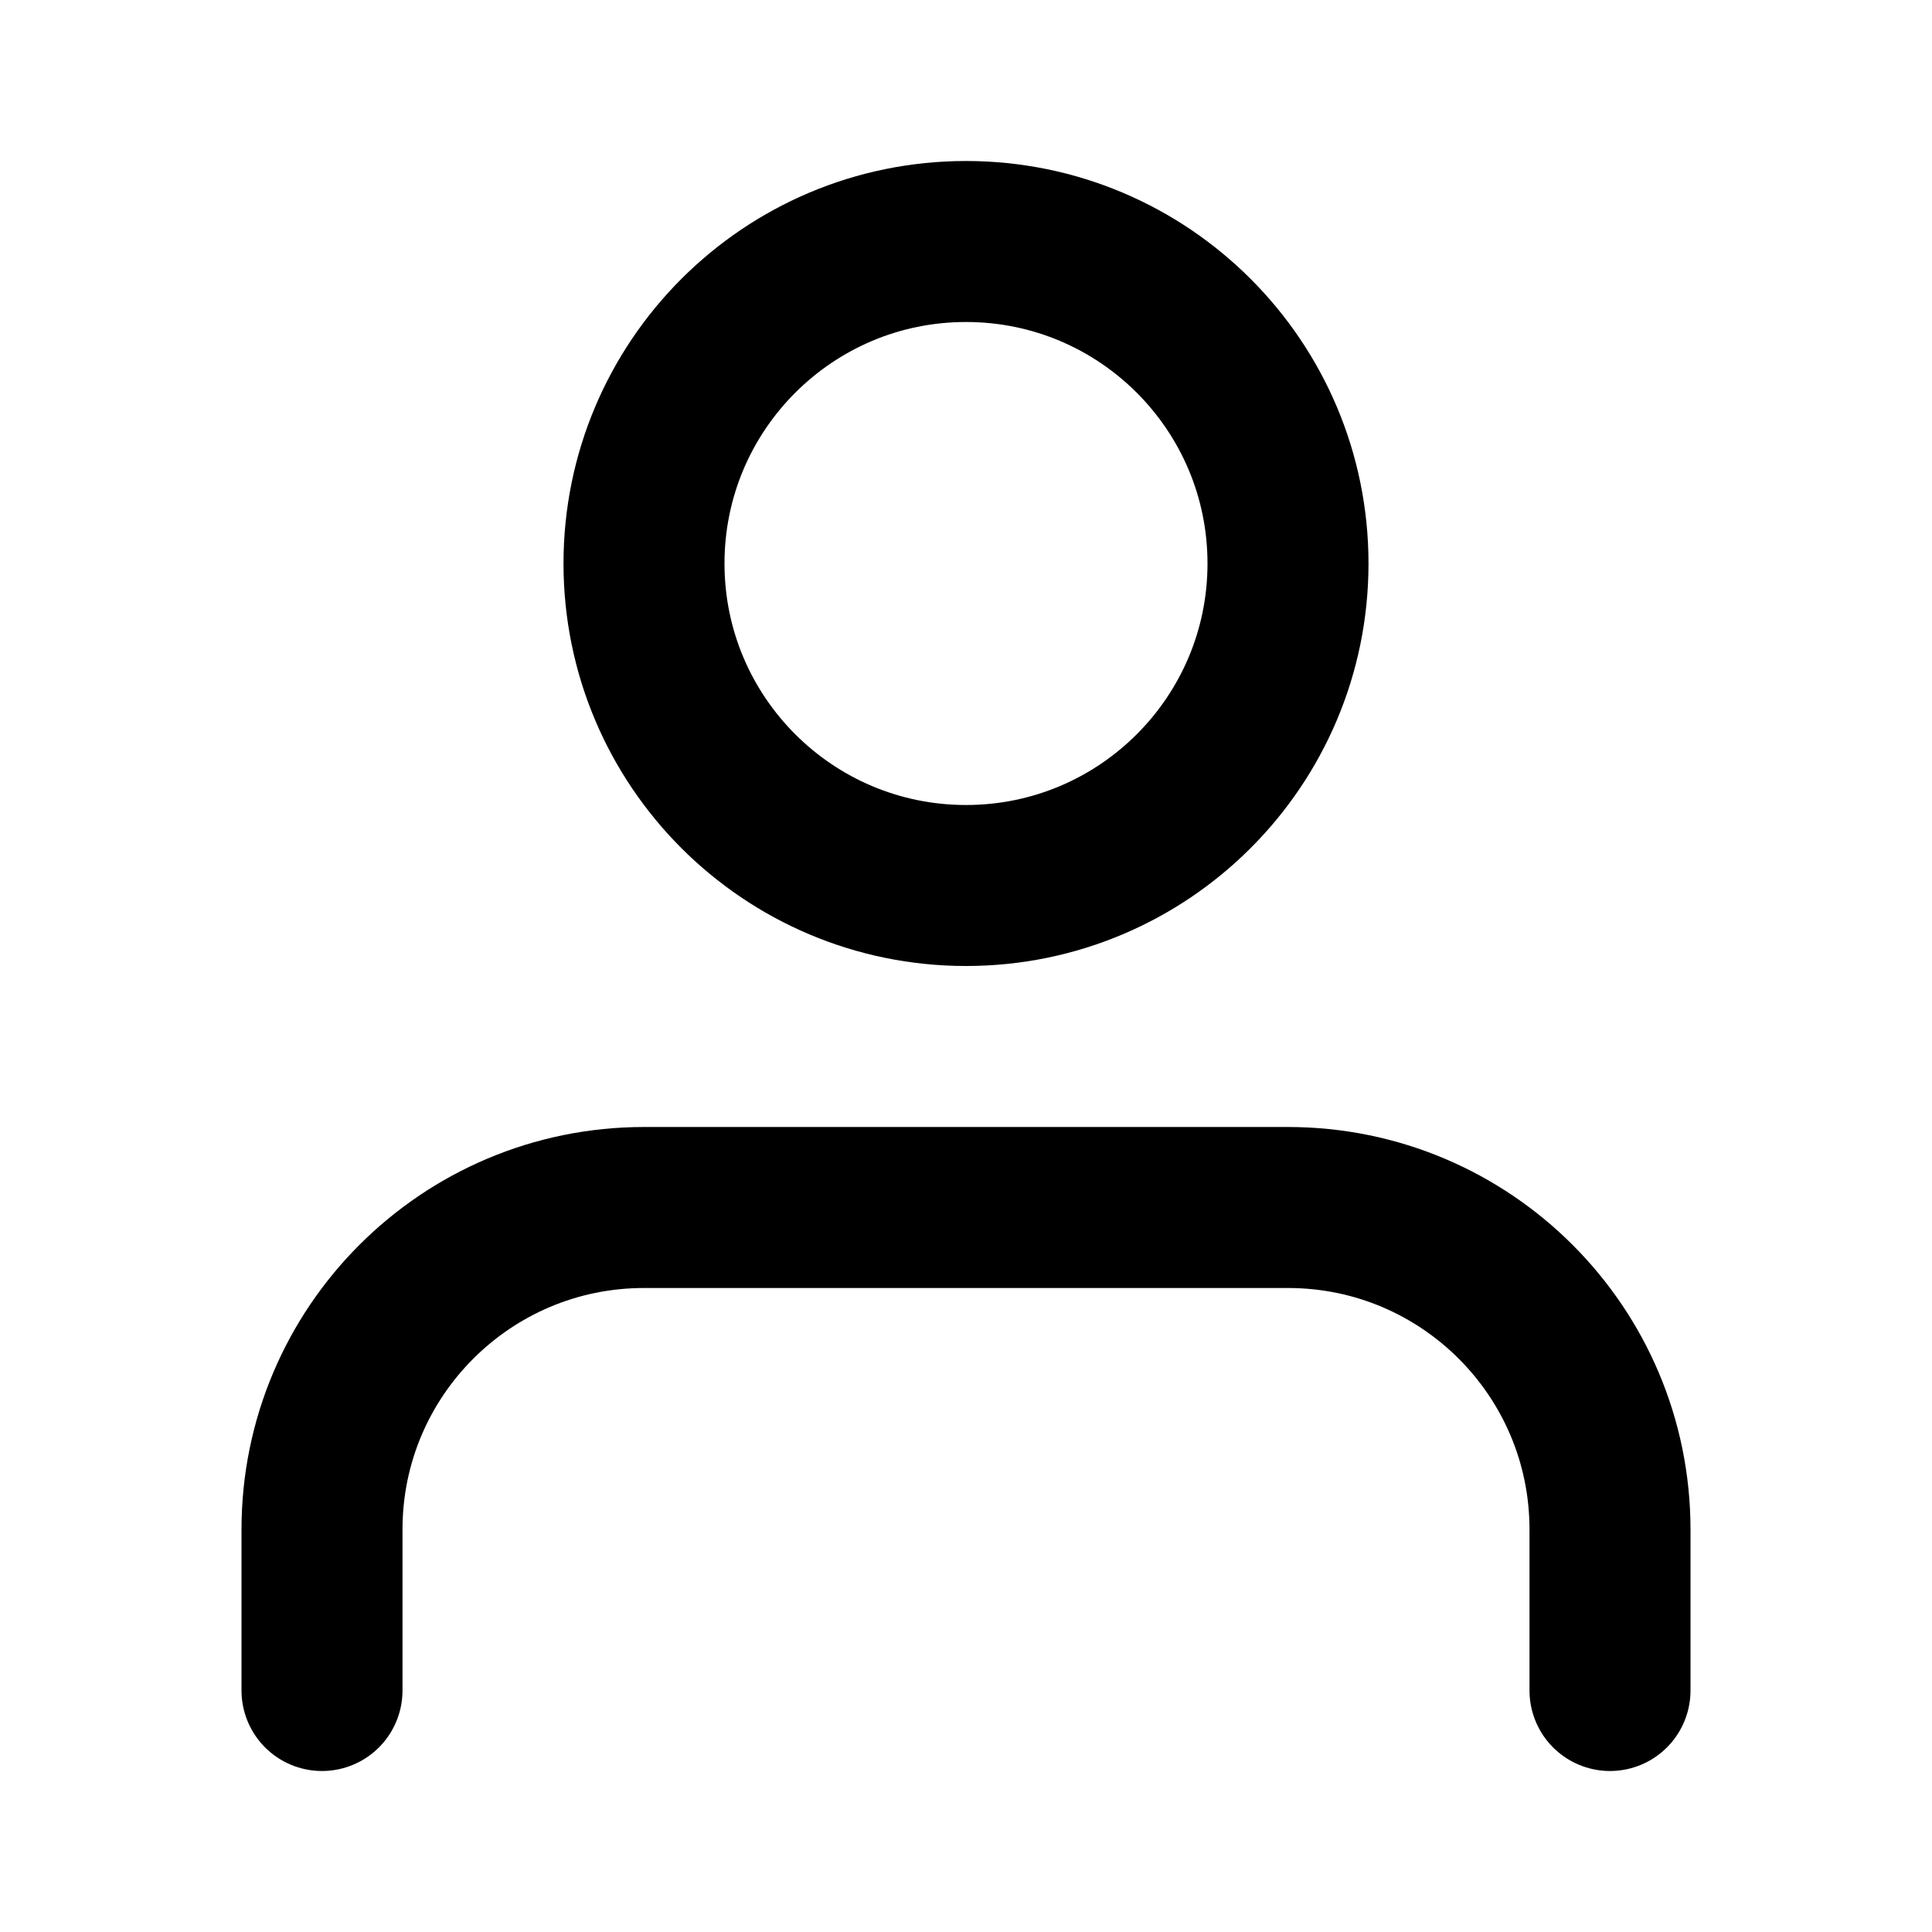
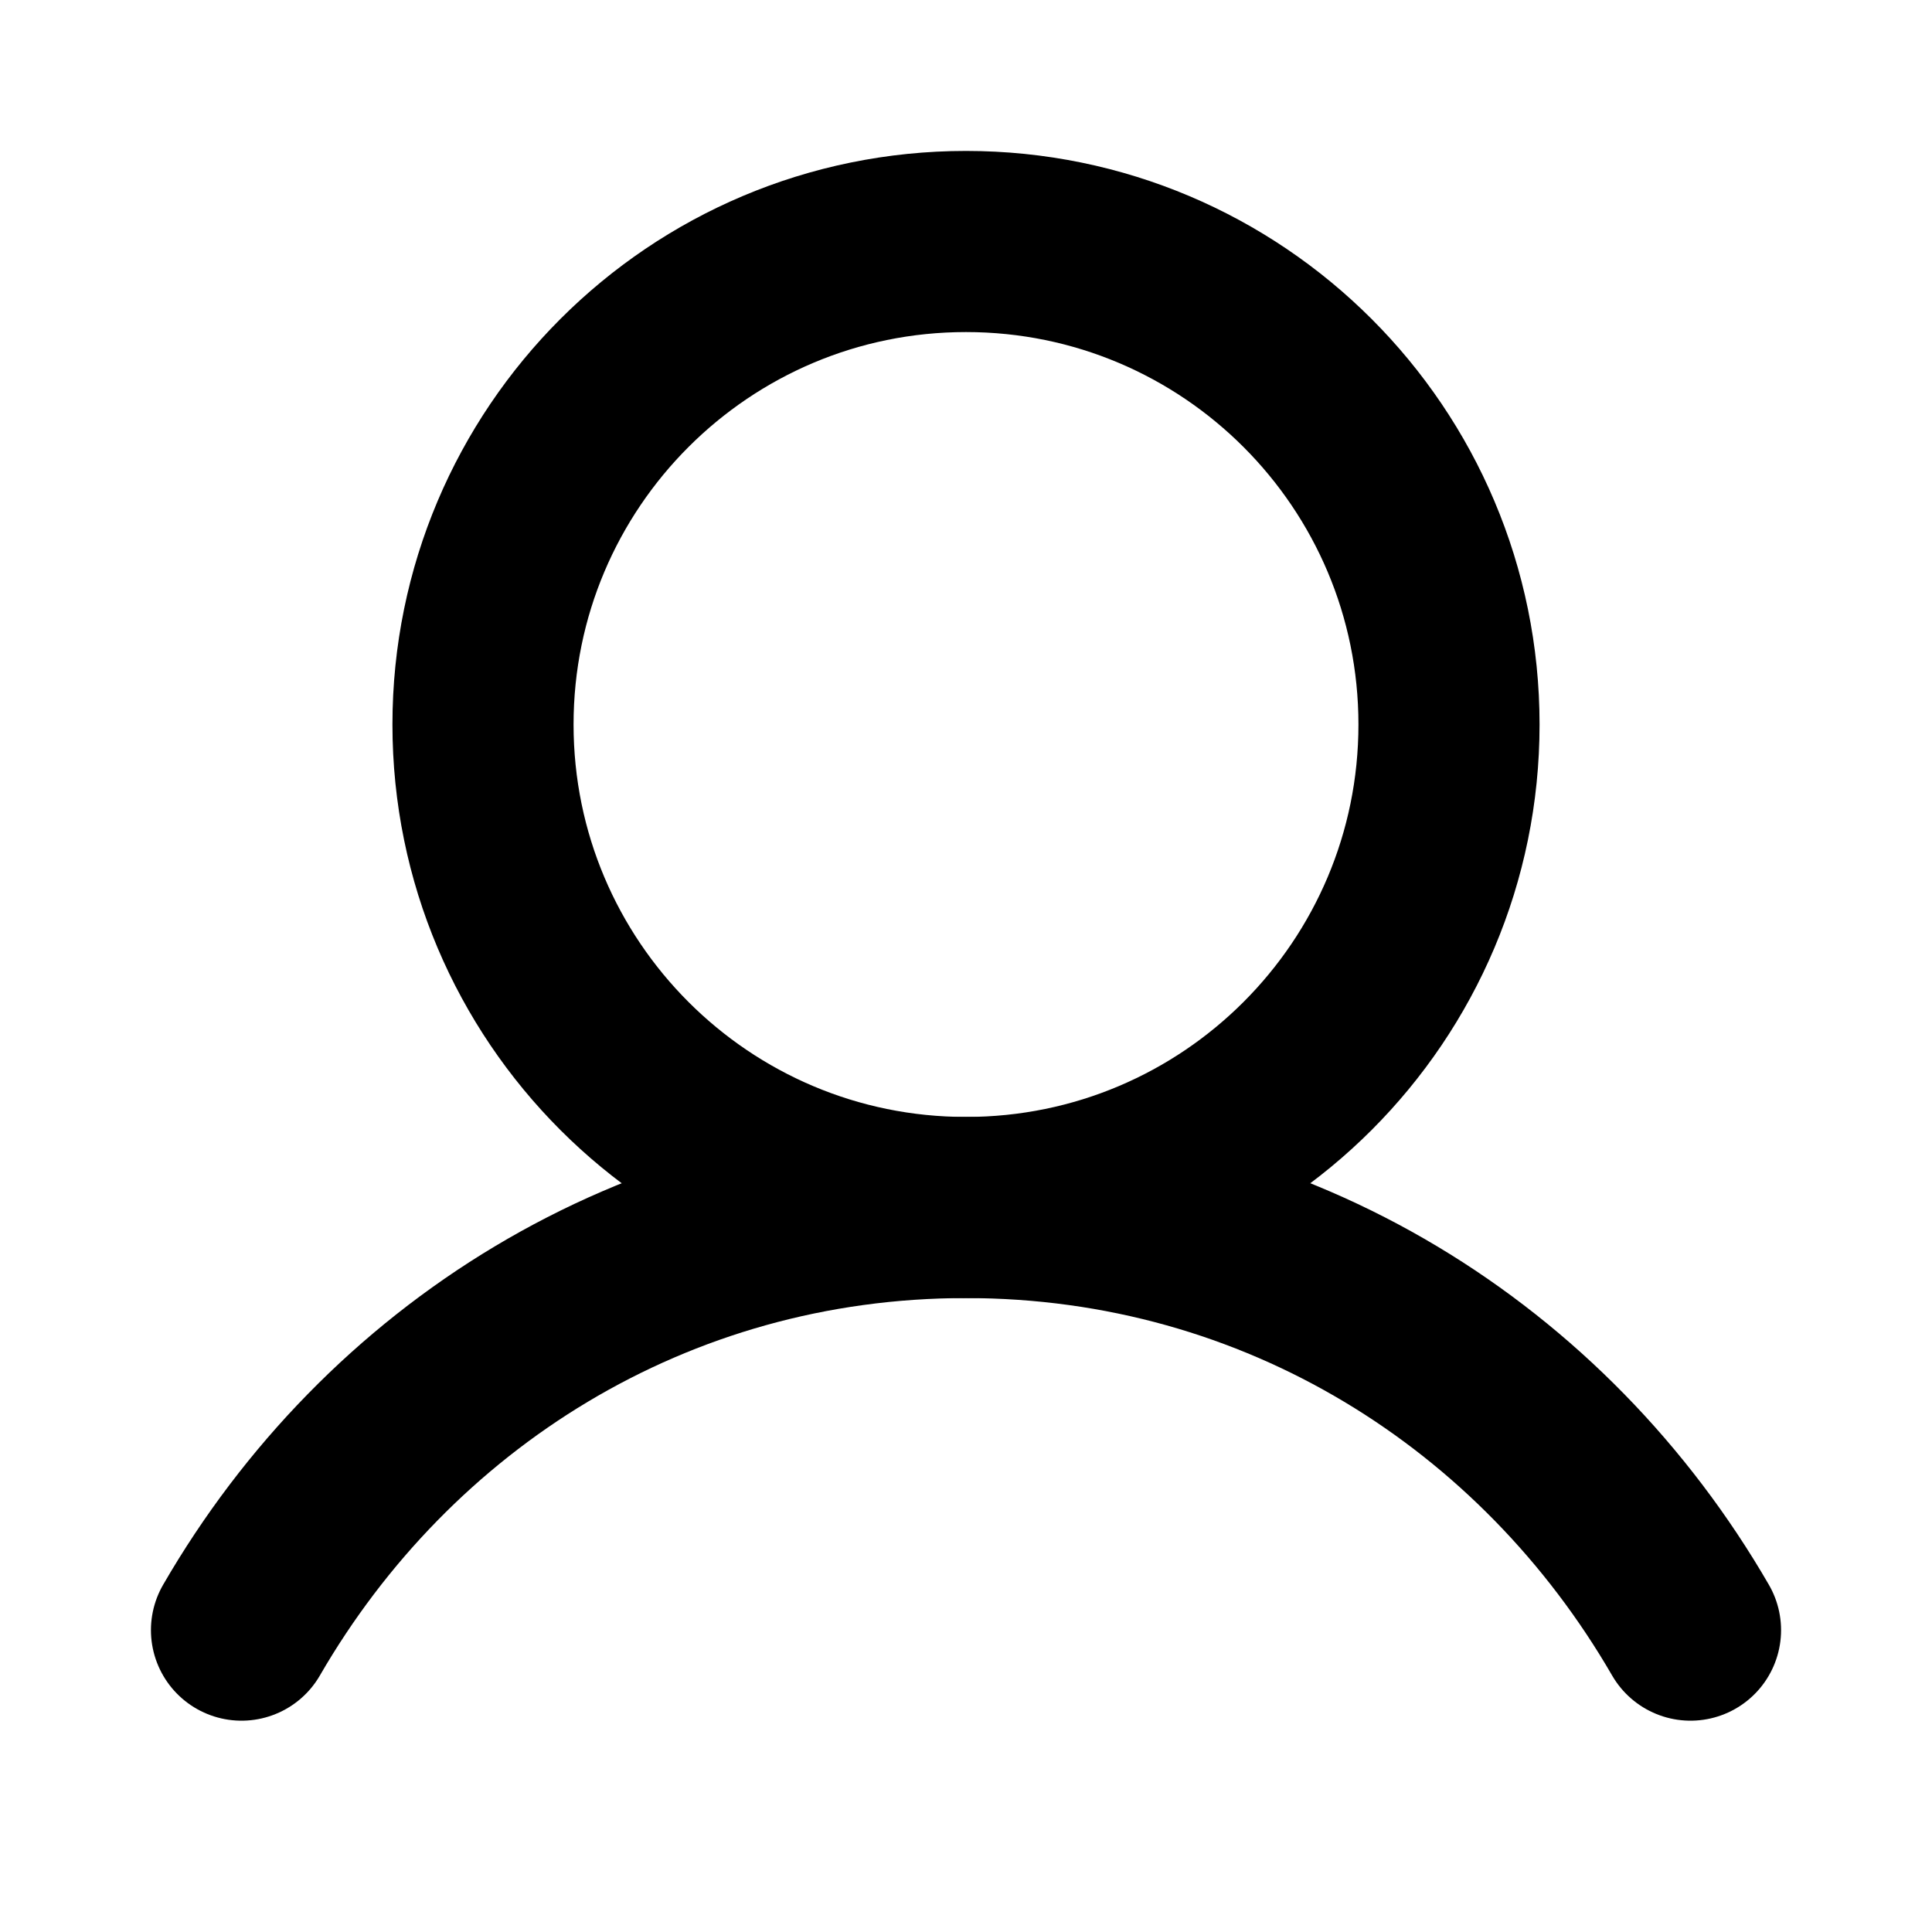
- <svg xmlns="http://www.w3.org/2000/svg" stroke="currentColor" fill="none" stroke-width="2" viewBox="0 0 24 24" stroke-linecap="round" stroke-linejoin="round" height="24" width="24">
-   <path d="M20 21v-2a4 4 0 0 0-4-4H8a4 4 0 0 0-4 4v2" />
-   <circle cx="12" cy="7" r="4" />
+ <svg xmlns="http://www.w3.org/2000/svg" viewBox="0 0 256 256">
+   <rect width="256" height="256" fill="none" />
+   <circle cx="128" cy="96" r="64" fill="none" stroke="currentColor" stroke-linecap="round" stroke-linejoin="round" stroke-width="24" />
+   <path d="M32,216c19.37-33.47,54.55-56,96-56s76.63,22.53,96,56" fill="none" stroke="currentColor" stroke-linecap="round" stroke-linejoin="round" stroke-width="24" />
</svg>
